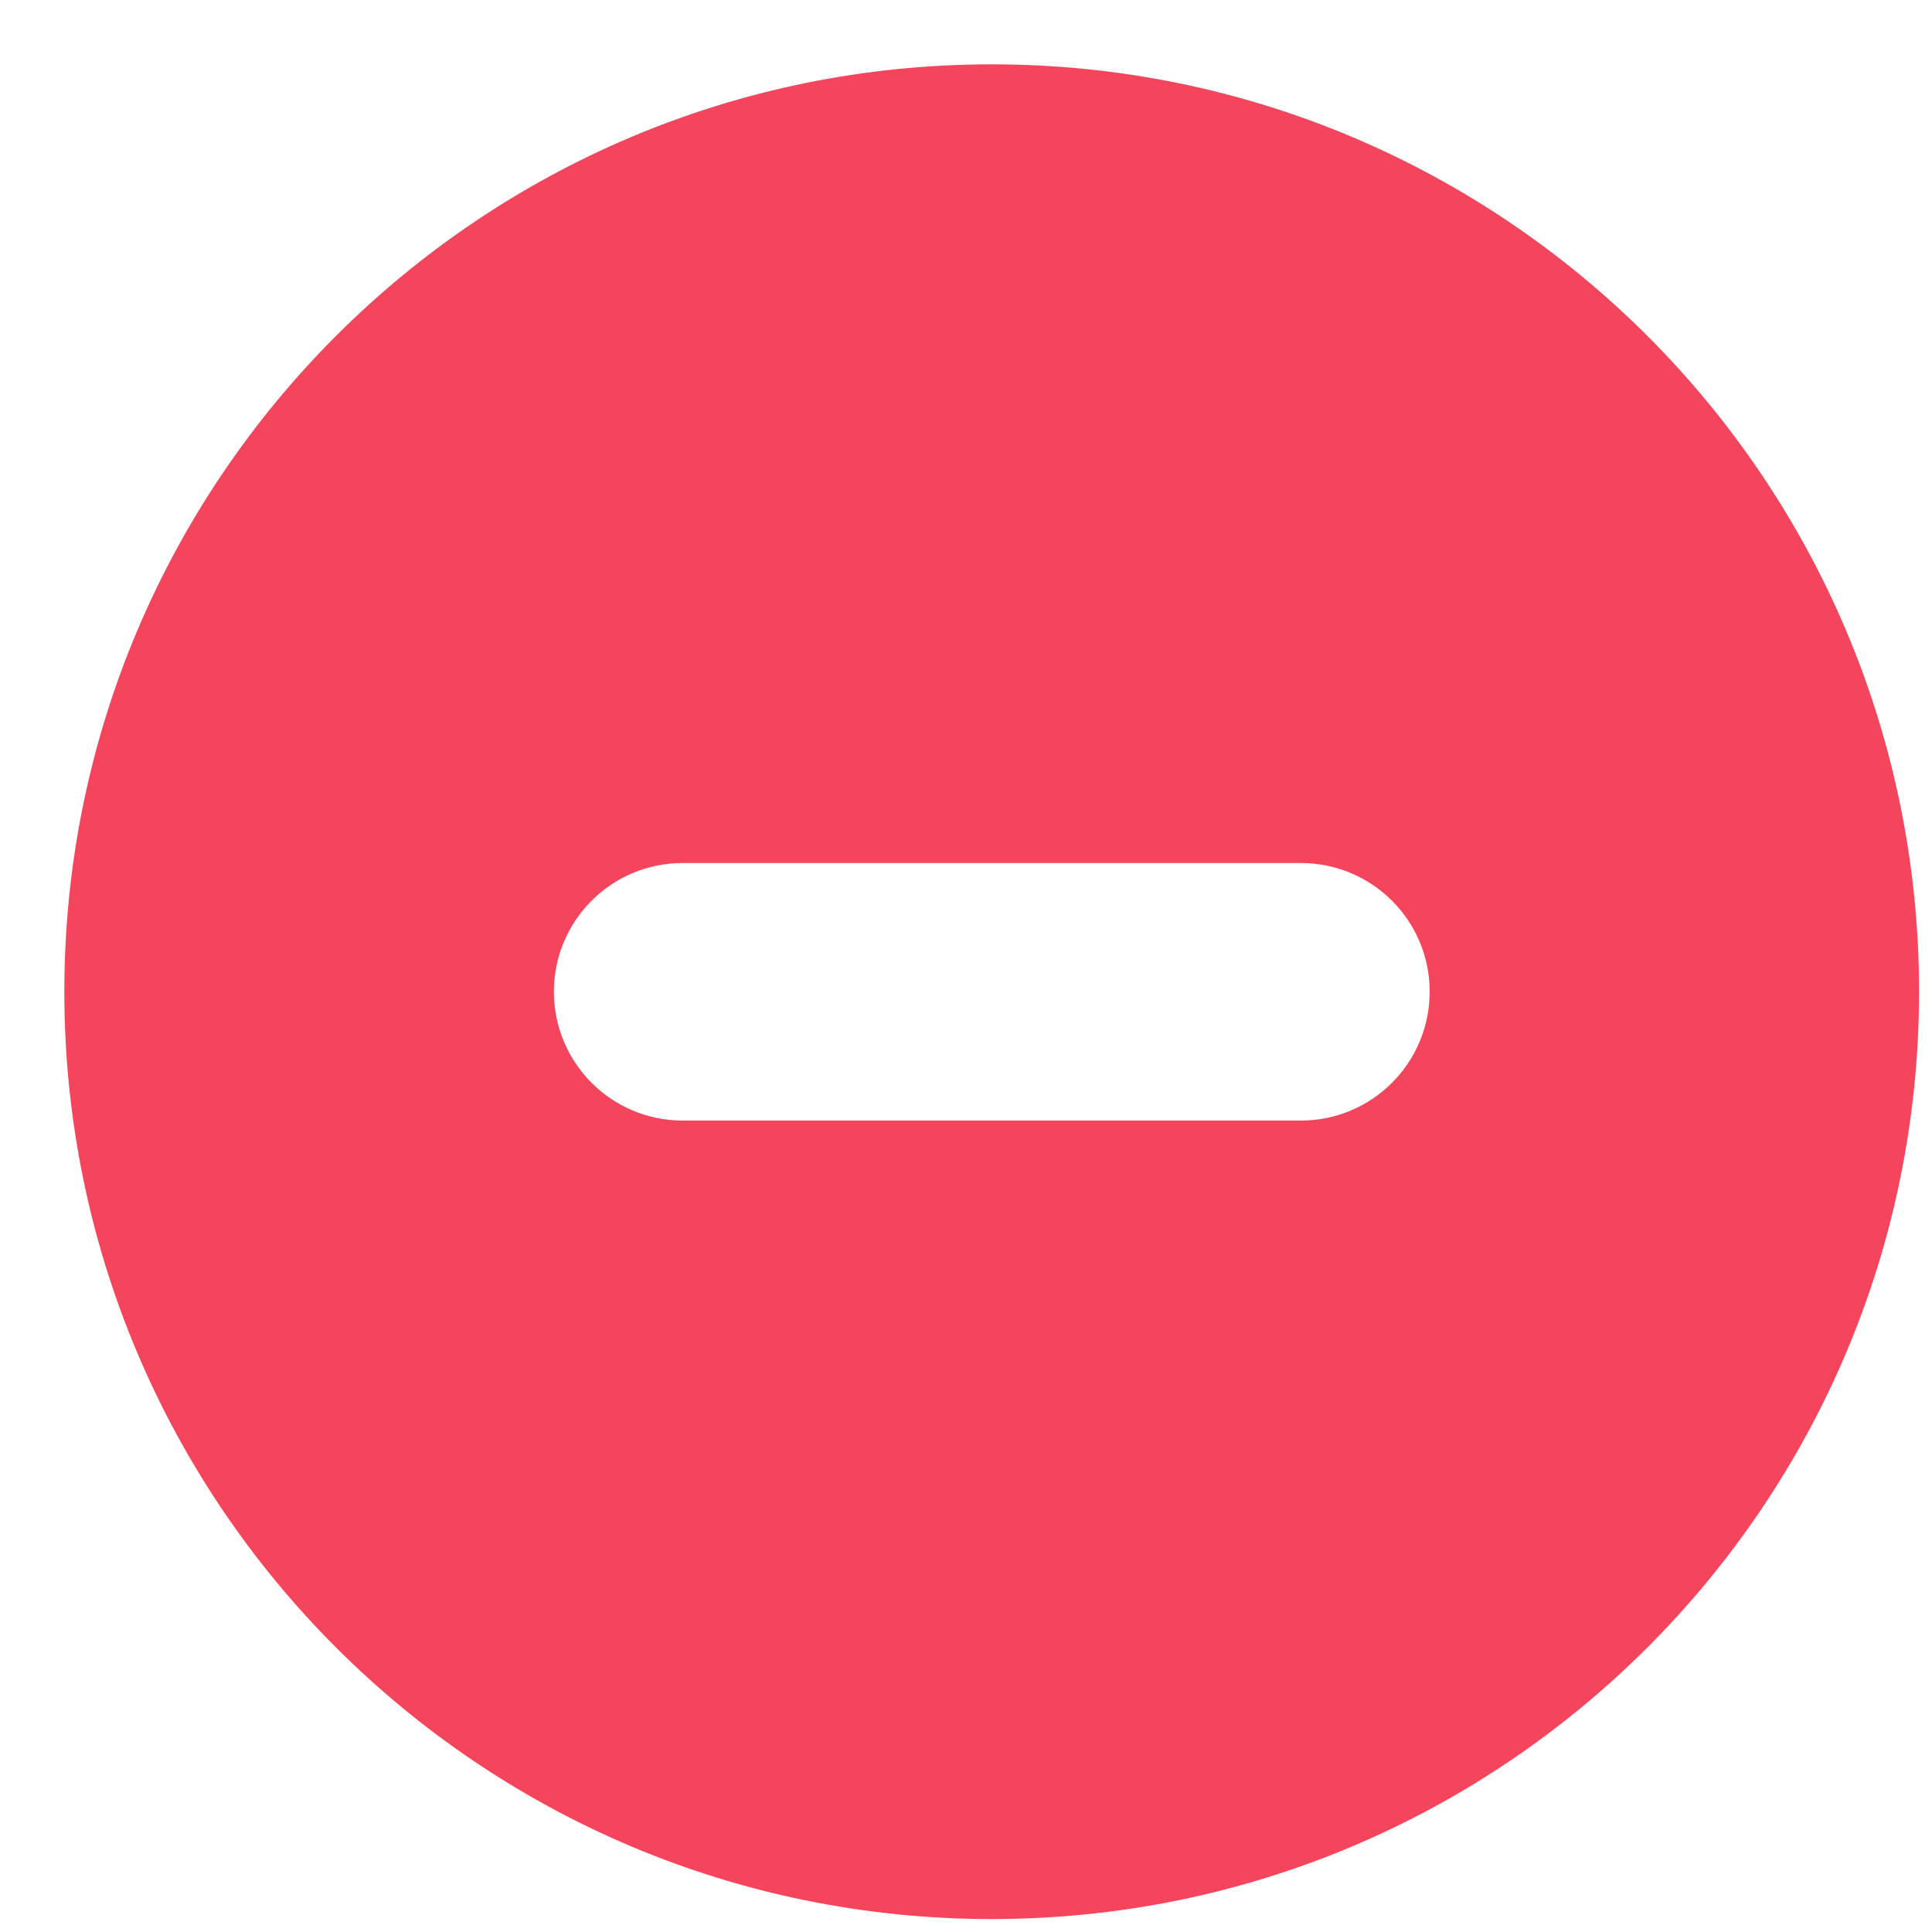
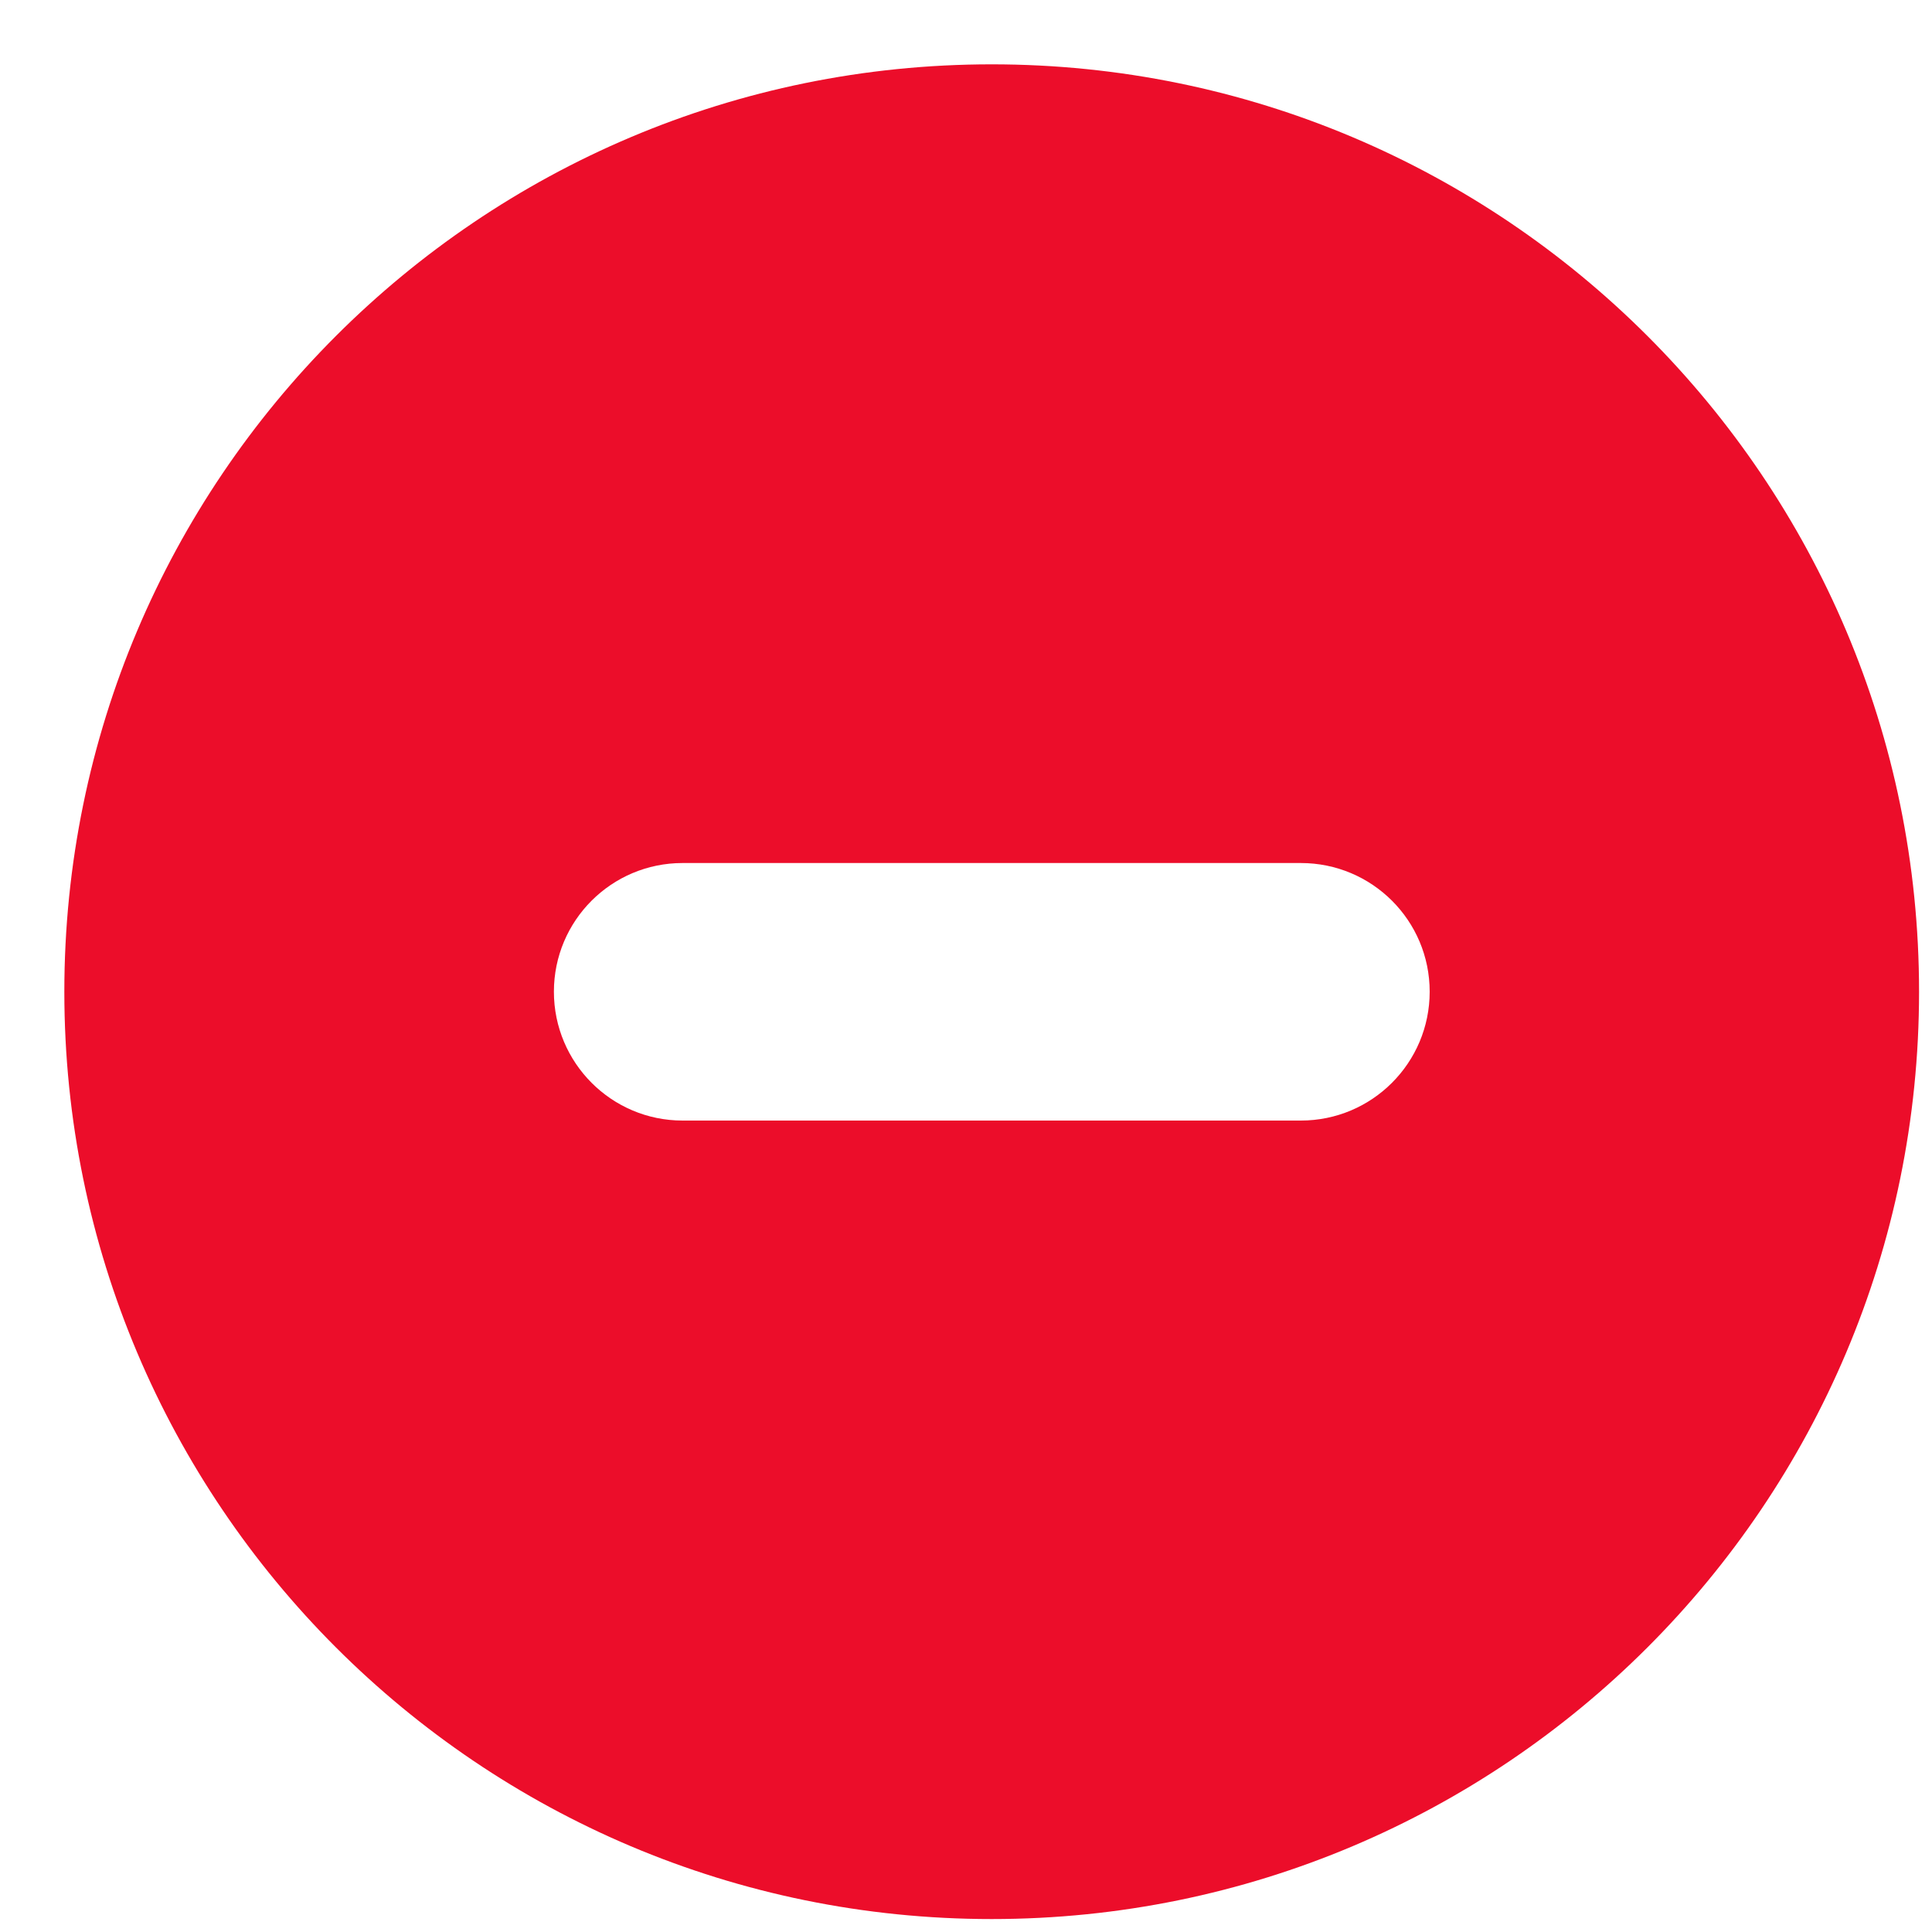
<svg xmlns="http://www.w3.org/2000/svg" width="10" height="10" viewBox="0 0 10 10" fill="none">
-   <path fill-rule="evenodd" clip-rule="evenodd" d="M5.133 9.933C7.784 9.933 9.933 7.784 9.933 5.133C9.933 2.482 7.784 0.333 5.133 0.333C2.482 0.333 0.333 2.482 0.333 5.133C0.333 7.784 2.482 9.933 5.133 9.933ZM3.533 4.467C3.165 4.467 2.867 4.765 2.867 5.133C2.867 5.501 3.165 5.8 3.533 5.8H6.733C7.102 5.8 7.4 5.501 7.4 5.133C7.4 4.765 7.102 4.467 6.733 4.467H3.533Z" fill="#F5455C" />
+   <path fill-rule="evenodd" clip-rule="evenodd" d="M5.133 9.933C7.784 9.933 9.933 7.784 9.933 5.133C9.933 2.482 7.784 0.333 5.133 0.333C2.482 0.333 0.333 2.482 0.333 5.133C0.333 7.784 2.482 9.933 5.133 9.933ZM3.533 4.467C3.165 4.467 2.867 4.765 2.867 5.133C2.867 5.501 3.165 5.8 3.533 5.8H6.733C7.102 5.8 7.4 5.501 7.4 5.133C7.4 4.765 7.102 4.467 6.733 4.467H3.533Z" fill="#EC0D2A" />
</svg>
